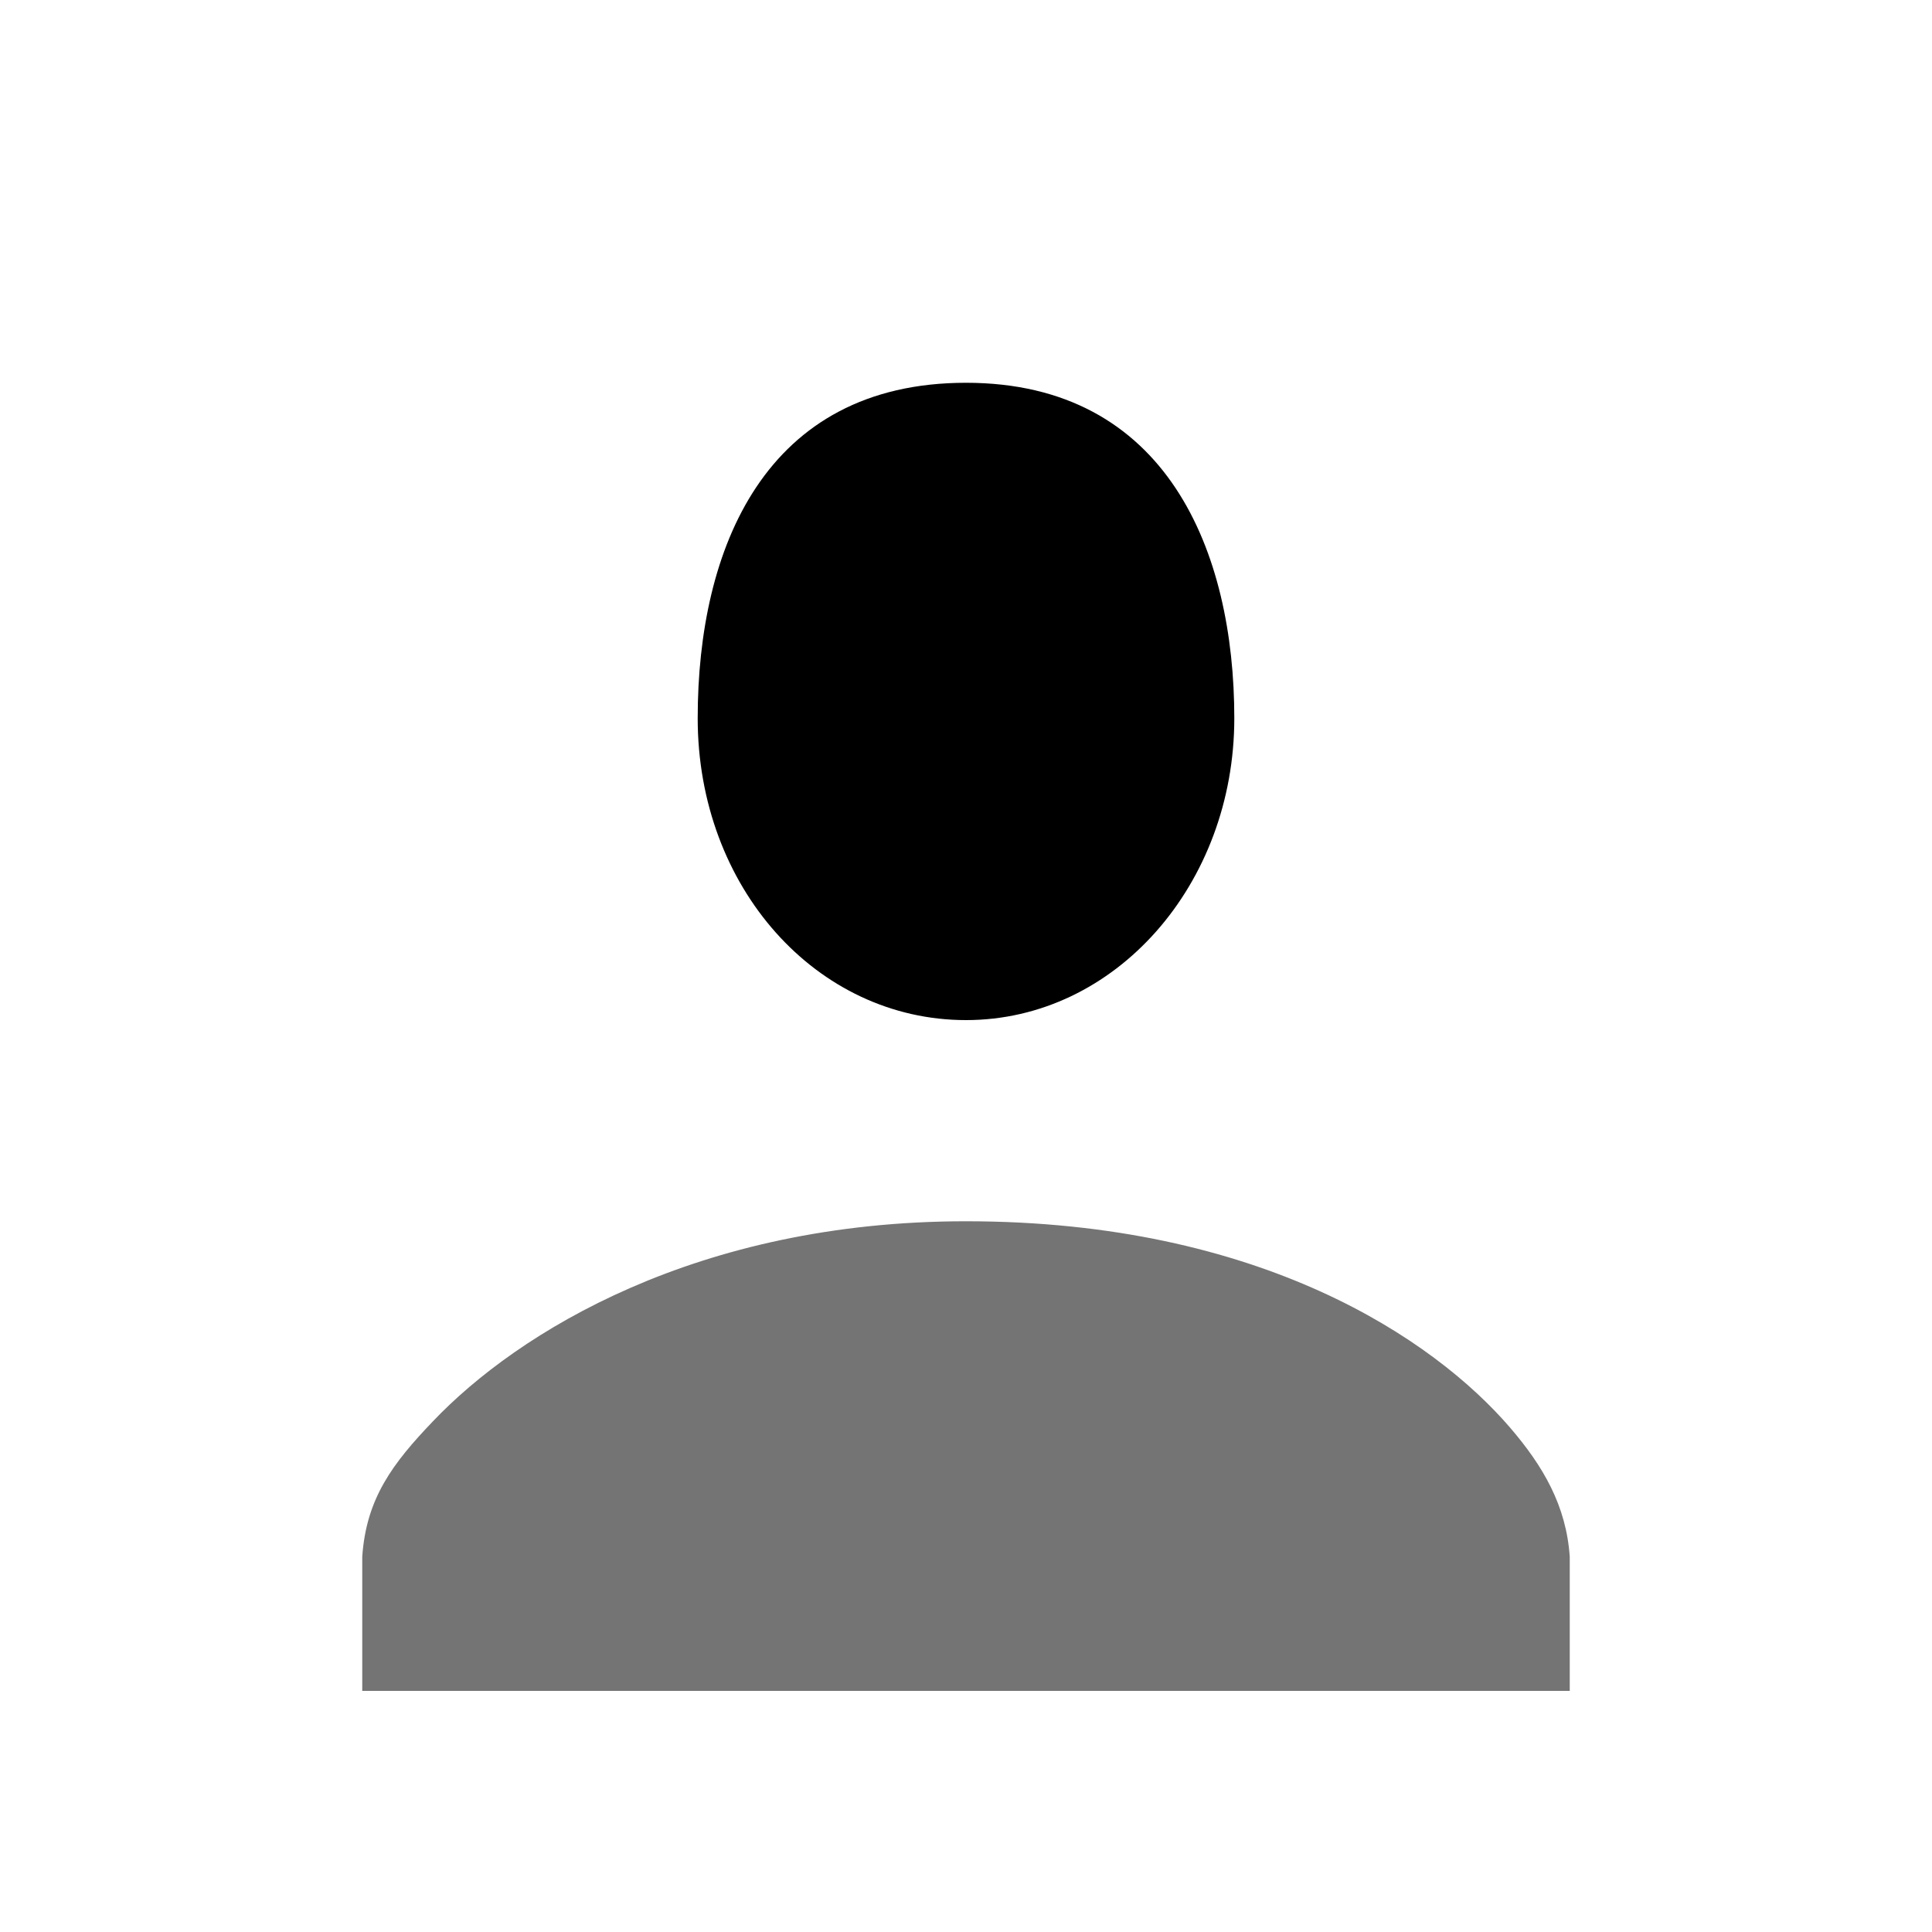
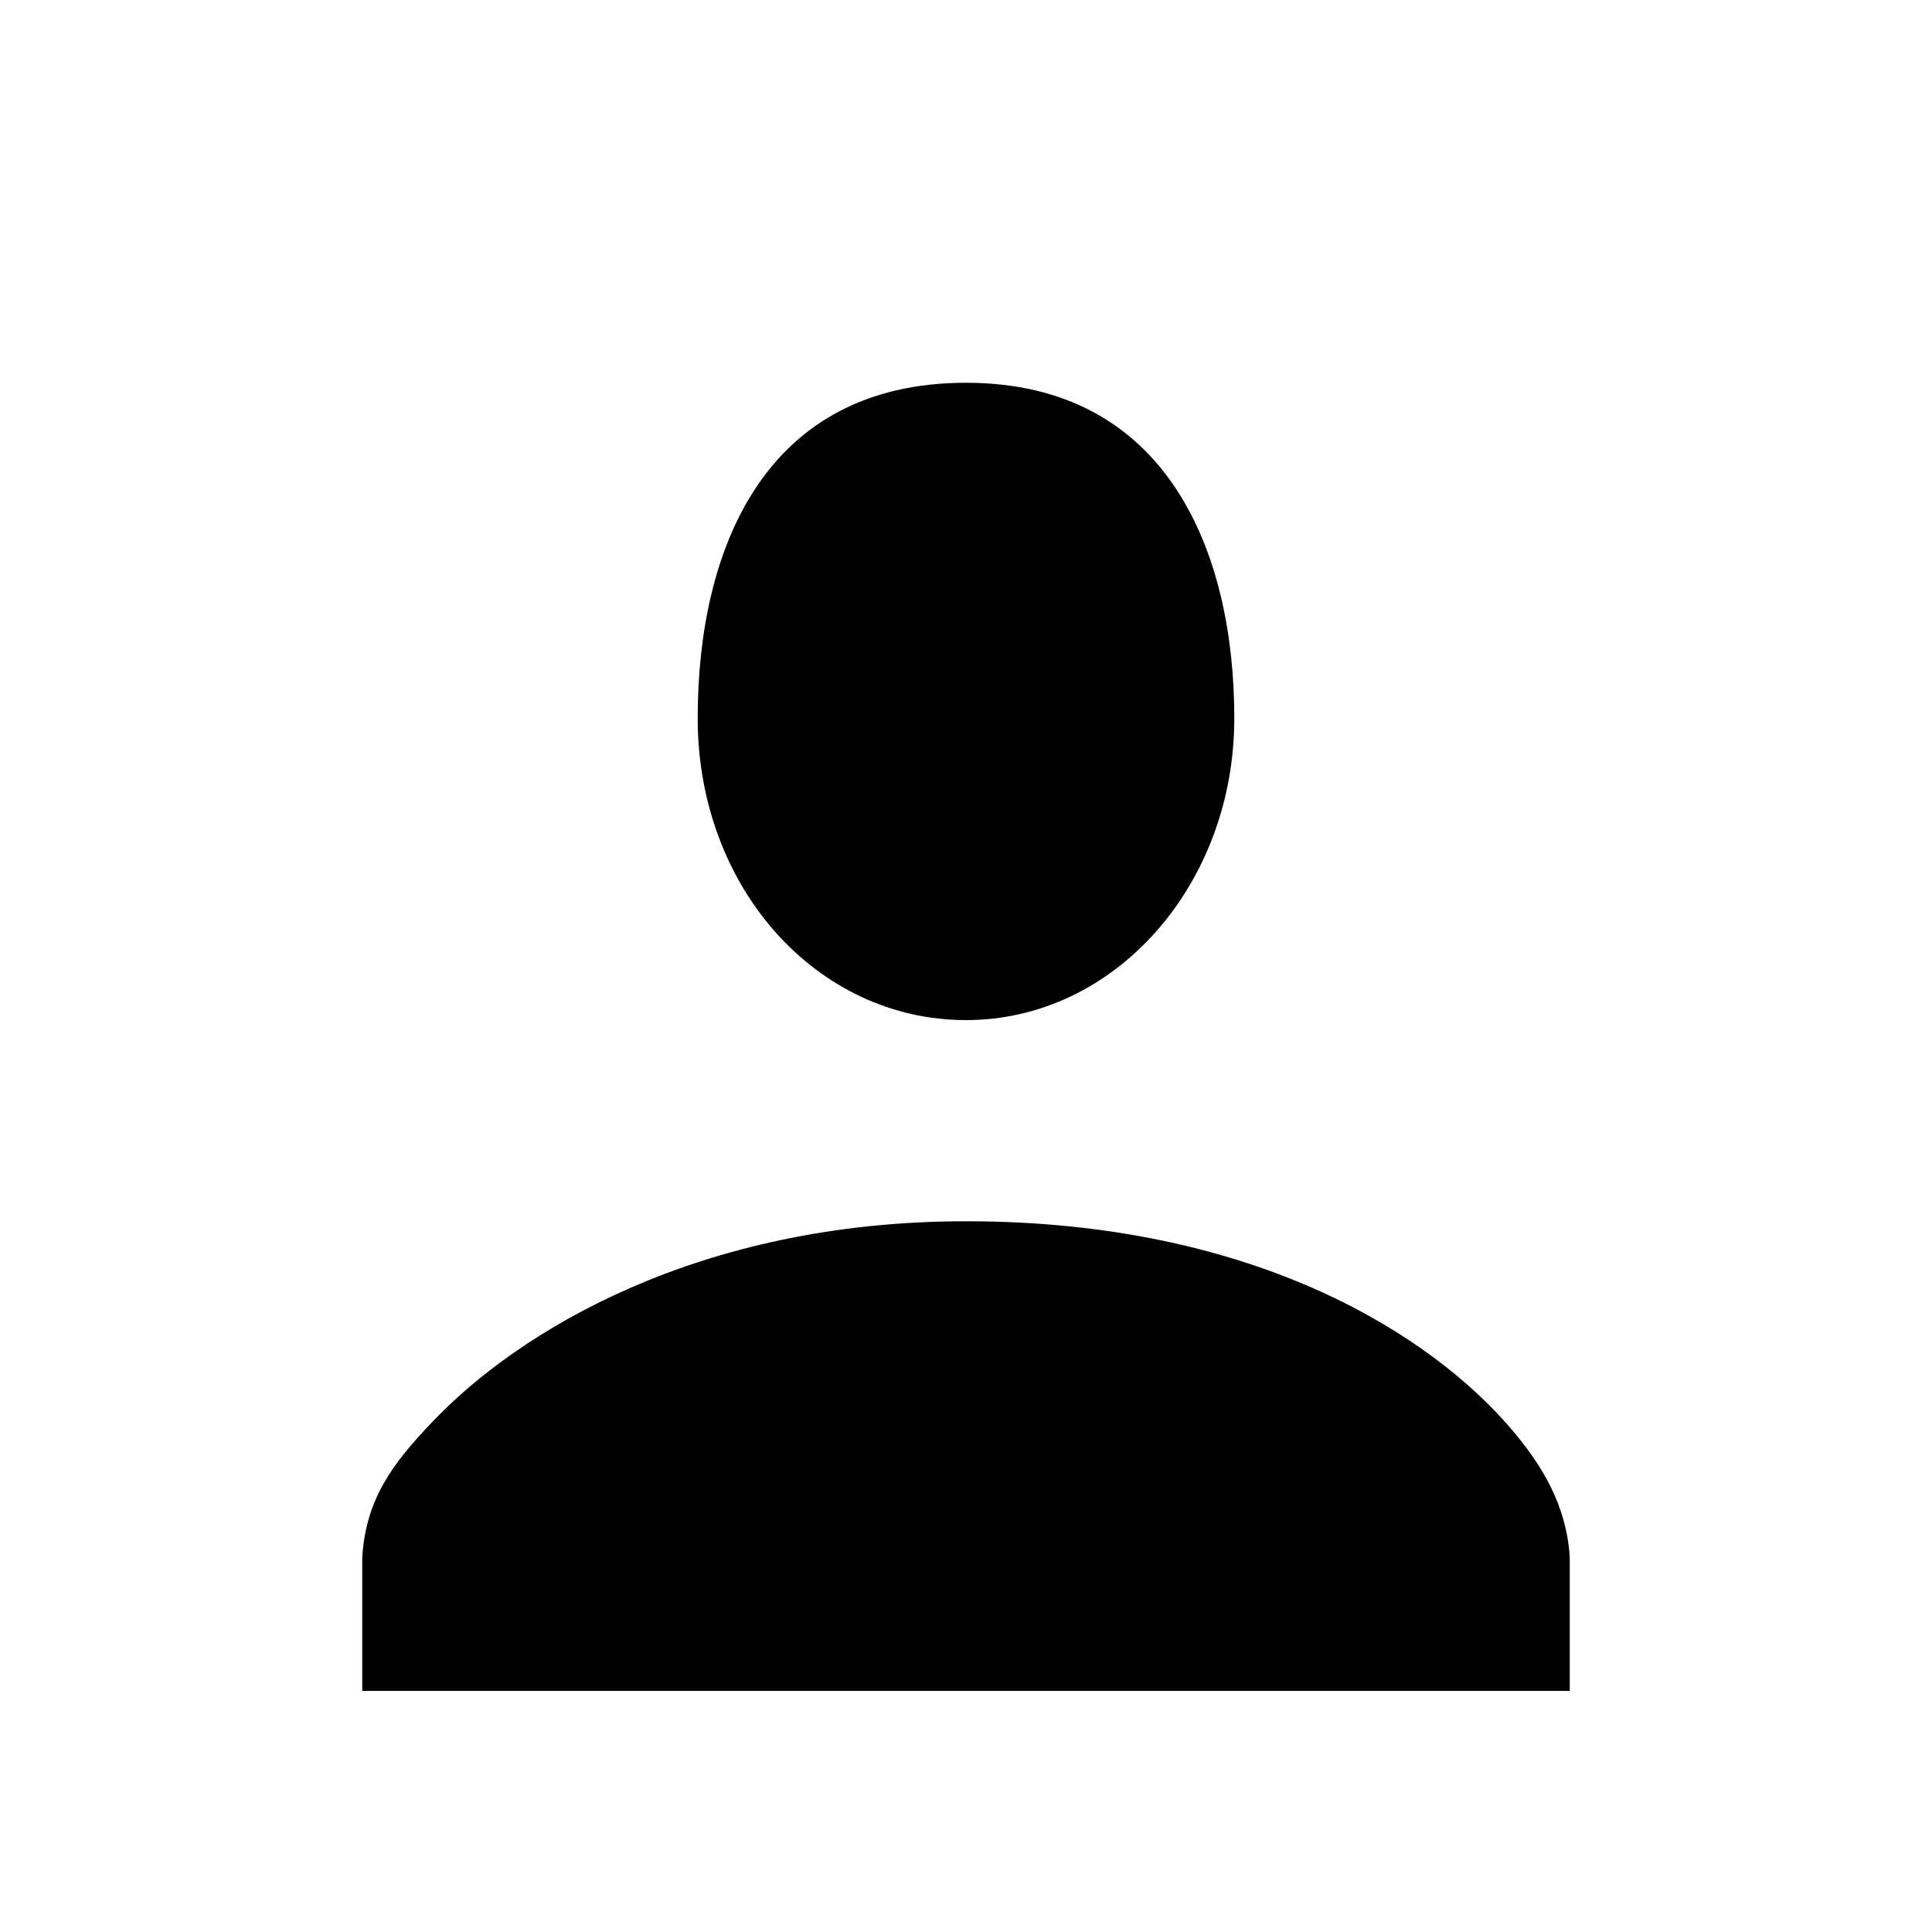
<svg xmlns="http://www.w3.org/2000/svg" width="16" height="16" viewBox="0 0 16 16" fill="none">
  <rect width="16" height="16" fill="none" />
-   <path d="M13 14.003V12.892C12.971 12.47 12.781 12.143 12.505 11.822C11.875 11.09 10.44 10.114 8 10.114C5.773 10.114 4.289 11.032 3.586 11.77C3.251 12.12 3.033 12.409 3 12.892V14.003H13Z" fill="#747474" />
+   <path d="M13 14.003V12.892C12.971 12.47 12.781 12.143 12.505 11.822C11.875 11.09 10.44 10.114 8 10.114C5.773 10.114 4.289 11.032 3.586 11.77C3.251 12.12 3.033 12.409 3 12.892V14.003H13Z" fill="black" />
  <path d="M8 3.17C9.667 3.17 10.222 4.572 10.222 5.948C10.222 7.323 9.238 8.448 8 8.448C6.763 8.448 5.778 7.349 5.778 5.948C5.778 4.546 6.333 3.17 8 3.17Z" fill="black" />
</svg>
